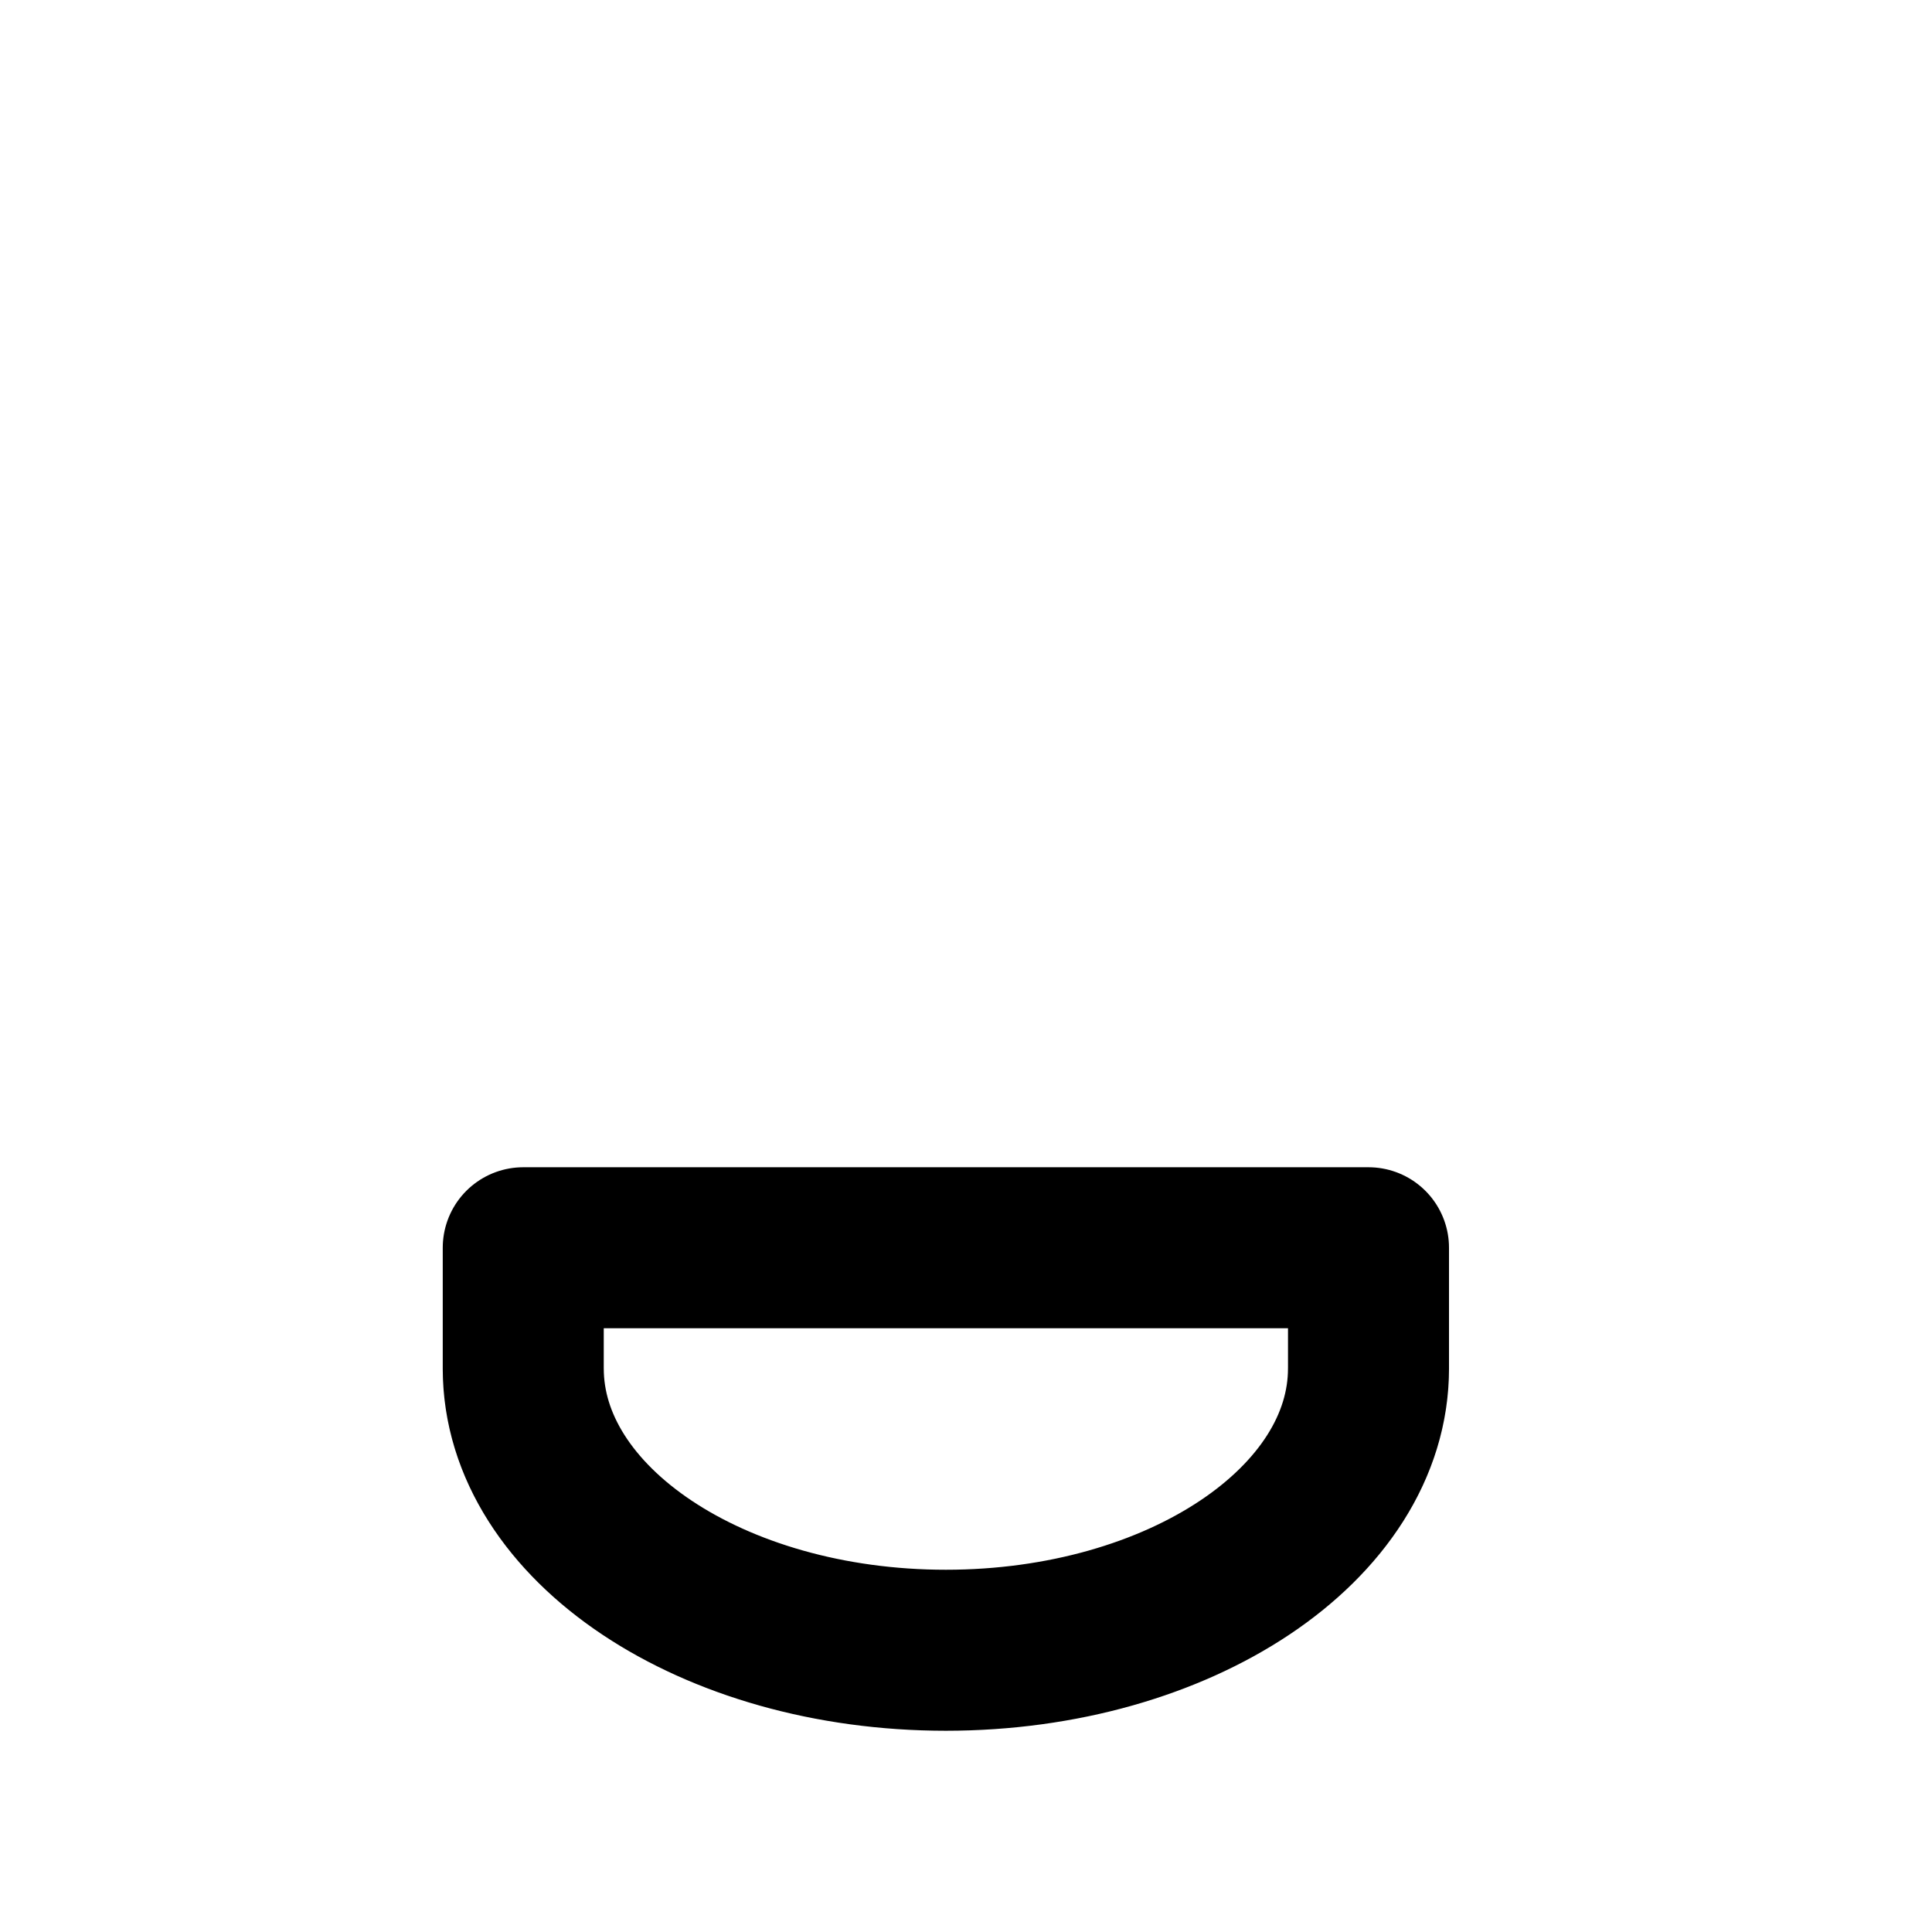
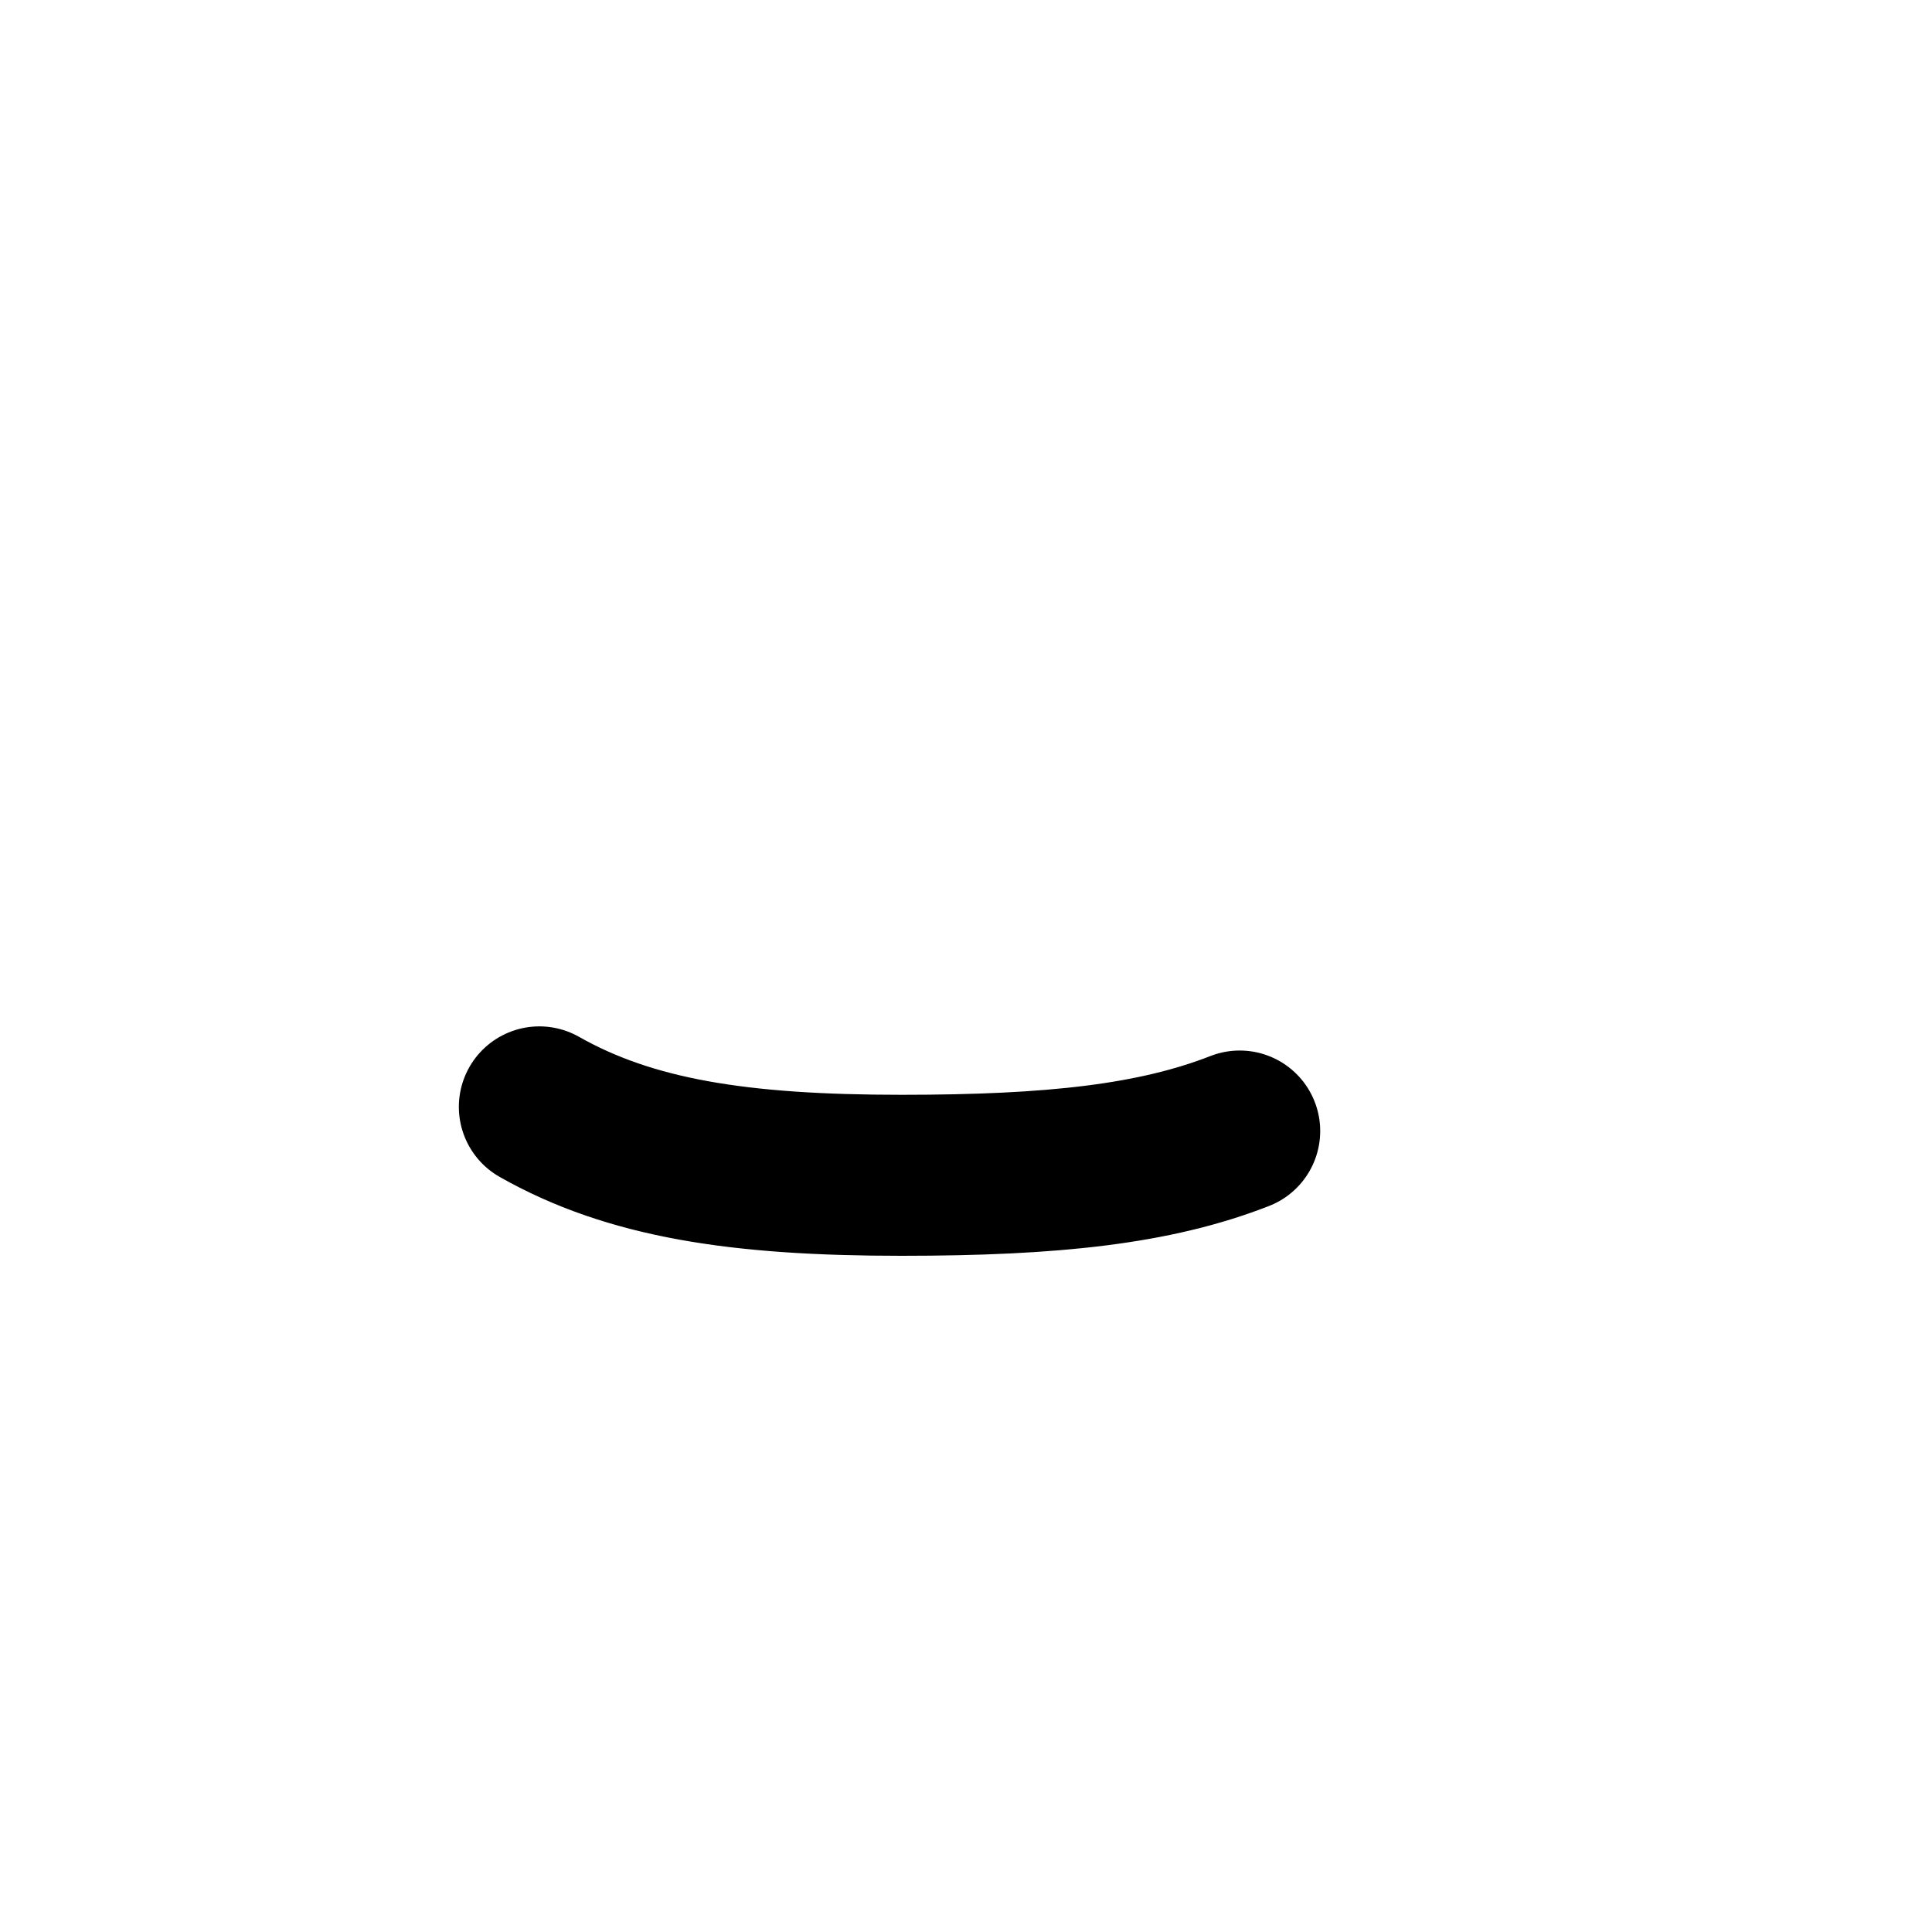
<svg xmlns="http://www.w3.org/2000/svg" width="24" height="24" viewBox="0 0 24 24">
  <g fill="none" stroke-linecap="round" stroke-linejoin="round" stroke-width="2" stroke="currentColor">
-     <path d="M6.5 15.5h10.5v1.5c0 1.93-2.35 3.5-5.25 3.5S6.5 18.93 6.5 17Z" stroke-dasharray="29">
-       <animate attributeName="stroke-dashoffset" dur="0.4s" fill="freeze" values="29;0" />
+     <path d="M6.7 13.75C7.83 14.39 9.18 14.6 11.2 14.6C13.09 14.6 14.35 14.46 15.4 14.05" stroke-dasharray="10">
+       <animate attributeName="stroke-dashoffset" dur="0.3s" fill="freeze" values="10;0" />
    </path>
-     <path d="M17 16.5c1.5-0.3 2.5 0.3 2.5 1.2s-1 1.6-2.5 1.8" stroke-dasharray="8" stroke-dashoffset="8">
-       <animate attributeName="stroke-dashoffset" begin="0.4s" dur="0.2s" fill="freeze" to="0" />
+     <path d="M17.6 12.7C19.1 12.4 20 13.3 19.6 14.5C19.3 15.4 18.4 15.9 17.2 16.3" stroke-dasharray="8" stroke-dashoffset="8">
+       <animate attributeName="stroke-dashoffset" begin="0.3s" dur="0.2s" fill="freeze" to="0" />
    </path>
-     <path d="M5 21.5c1.5 0.5 4 0.8 7 0.8s5.5-0.3 7-0.8" stroke-dasharray="16" stroke-dashoffset="16">
-       <animate attributeName="stroke-dashoffset" begin="0.6s" dur="0.2s" fill="freeze" to="0" />
+     <path d="M8.05 16.85C8.89 17.04 9.89 17.1 11.4 17.1C12.84 17.1 13.8 17.03 14.6 16.8" stroke-dasharray="8" stroke-dashoffset="8">
+       <animate attributeName="stroke-dashoffset" begin="0.5s" dur="0.2s" fill="freeze" to="0" />
    </path>
-     <path d="M14 2.5c0.5 3-2.8 4-4.1 6c-0.9 1.4 0.4 2.8 2.1 4.5" stroke-dasharray="15" stroke-dashoffset="15">
-       <animate attributeName="stroke-dashoffset" begin="0.8s" dur="0.3s" fill="freeze" to="0" />
+     <path d="M8.75 19.4C9.44 19.55 10.26 19.6 11.5 19.6C12.89 19.6 13.82 19.54 14.6 19.35" stroke-dasharray="7" stroke-dashoffset="7">
+       <animate attributeName="stroke-dashoffset" begin="0.7s" dur="0.2s" fill="freeze" to="0" />
    </path>
-     <path d="M16.5 6.2c-3 1.1-4.8 2.6-3.3 4.8c0.6 0.9 0 1.8-0.4 2.3" stroke-dasharray="11" stroke-dashoffset="11">
+     <path d="M5.1 20.5C6.82 21.74 8.89 22.15 12 22.15C15.2 22.15 17.33 21.75 19.1 20.55" stroke-dasharray="16" stroke-dashoffset="16">
+       <animate attributeName="stroke-dashoffset" begin="0.9s" dur="0.2s" fill="freeze" to="0" />
+     </path>
+     <path d="M14 2.5C15 4.4 12.6 5.8 11 7C9.4 8.3 9.3 9.9 11 11.7" stroke-dasharray="12" stroke-dashoffset="12">
+       <animate attributeName="stroke-dashoffset" begin="1.1s" dur="0.3s" fill="freeze" to="0" />
+     </path>
+     <path d="M16.7 6.6C14.1 7.4 12.9 8.7 13.3 10.2C13.5 10.9 13.95 11.3 13.75 11.85" stroke-dasharray="8" stroke-dashoffset="8">
      <animate attributeName="stroke-dashoffset" begin="1.1s" dur="0.3s" fill="freeze" to="0" />
    </path>
  </g>
</svg>
